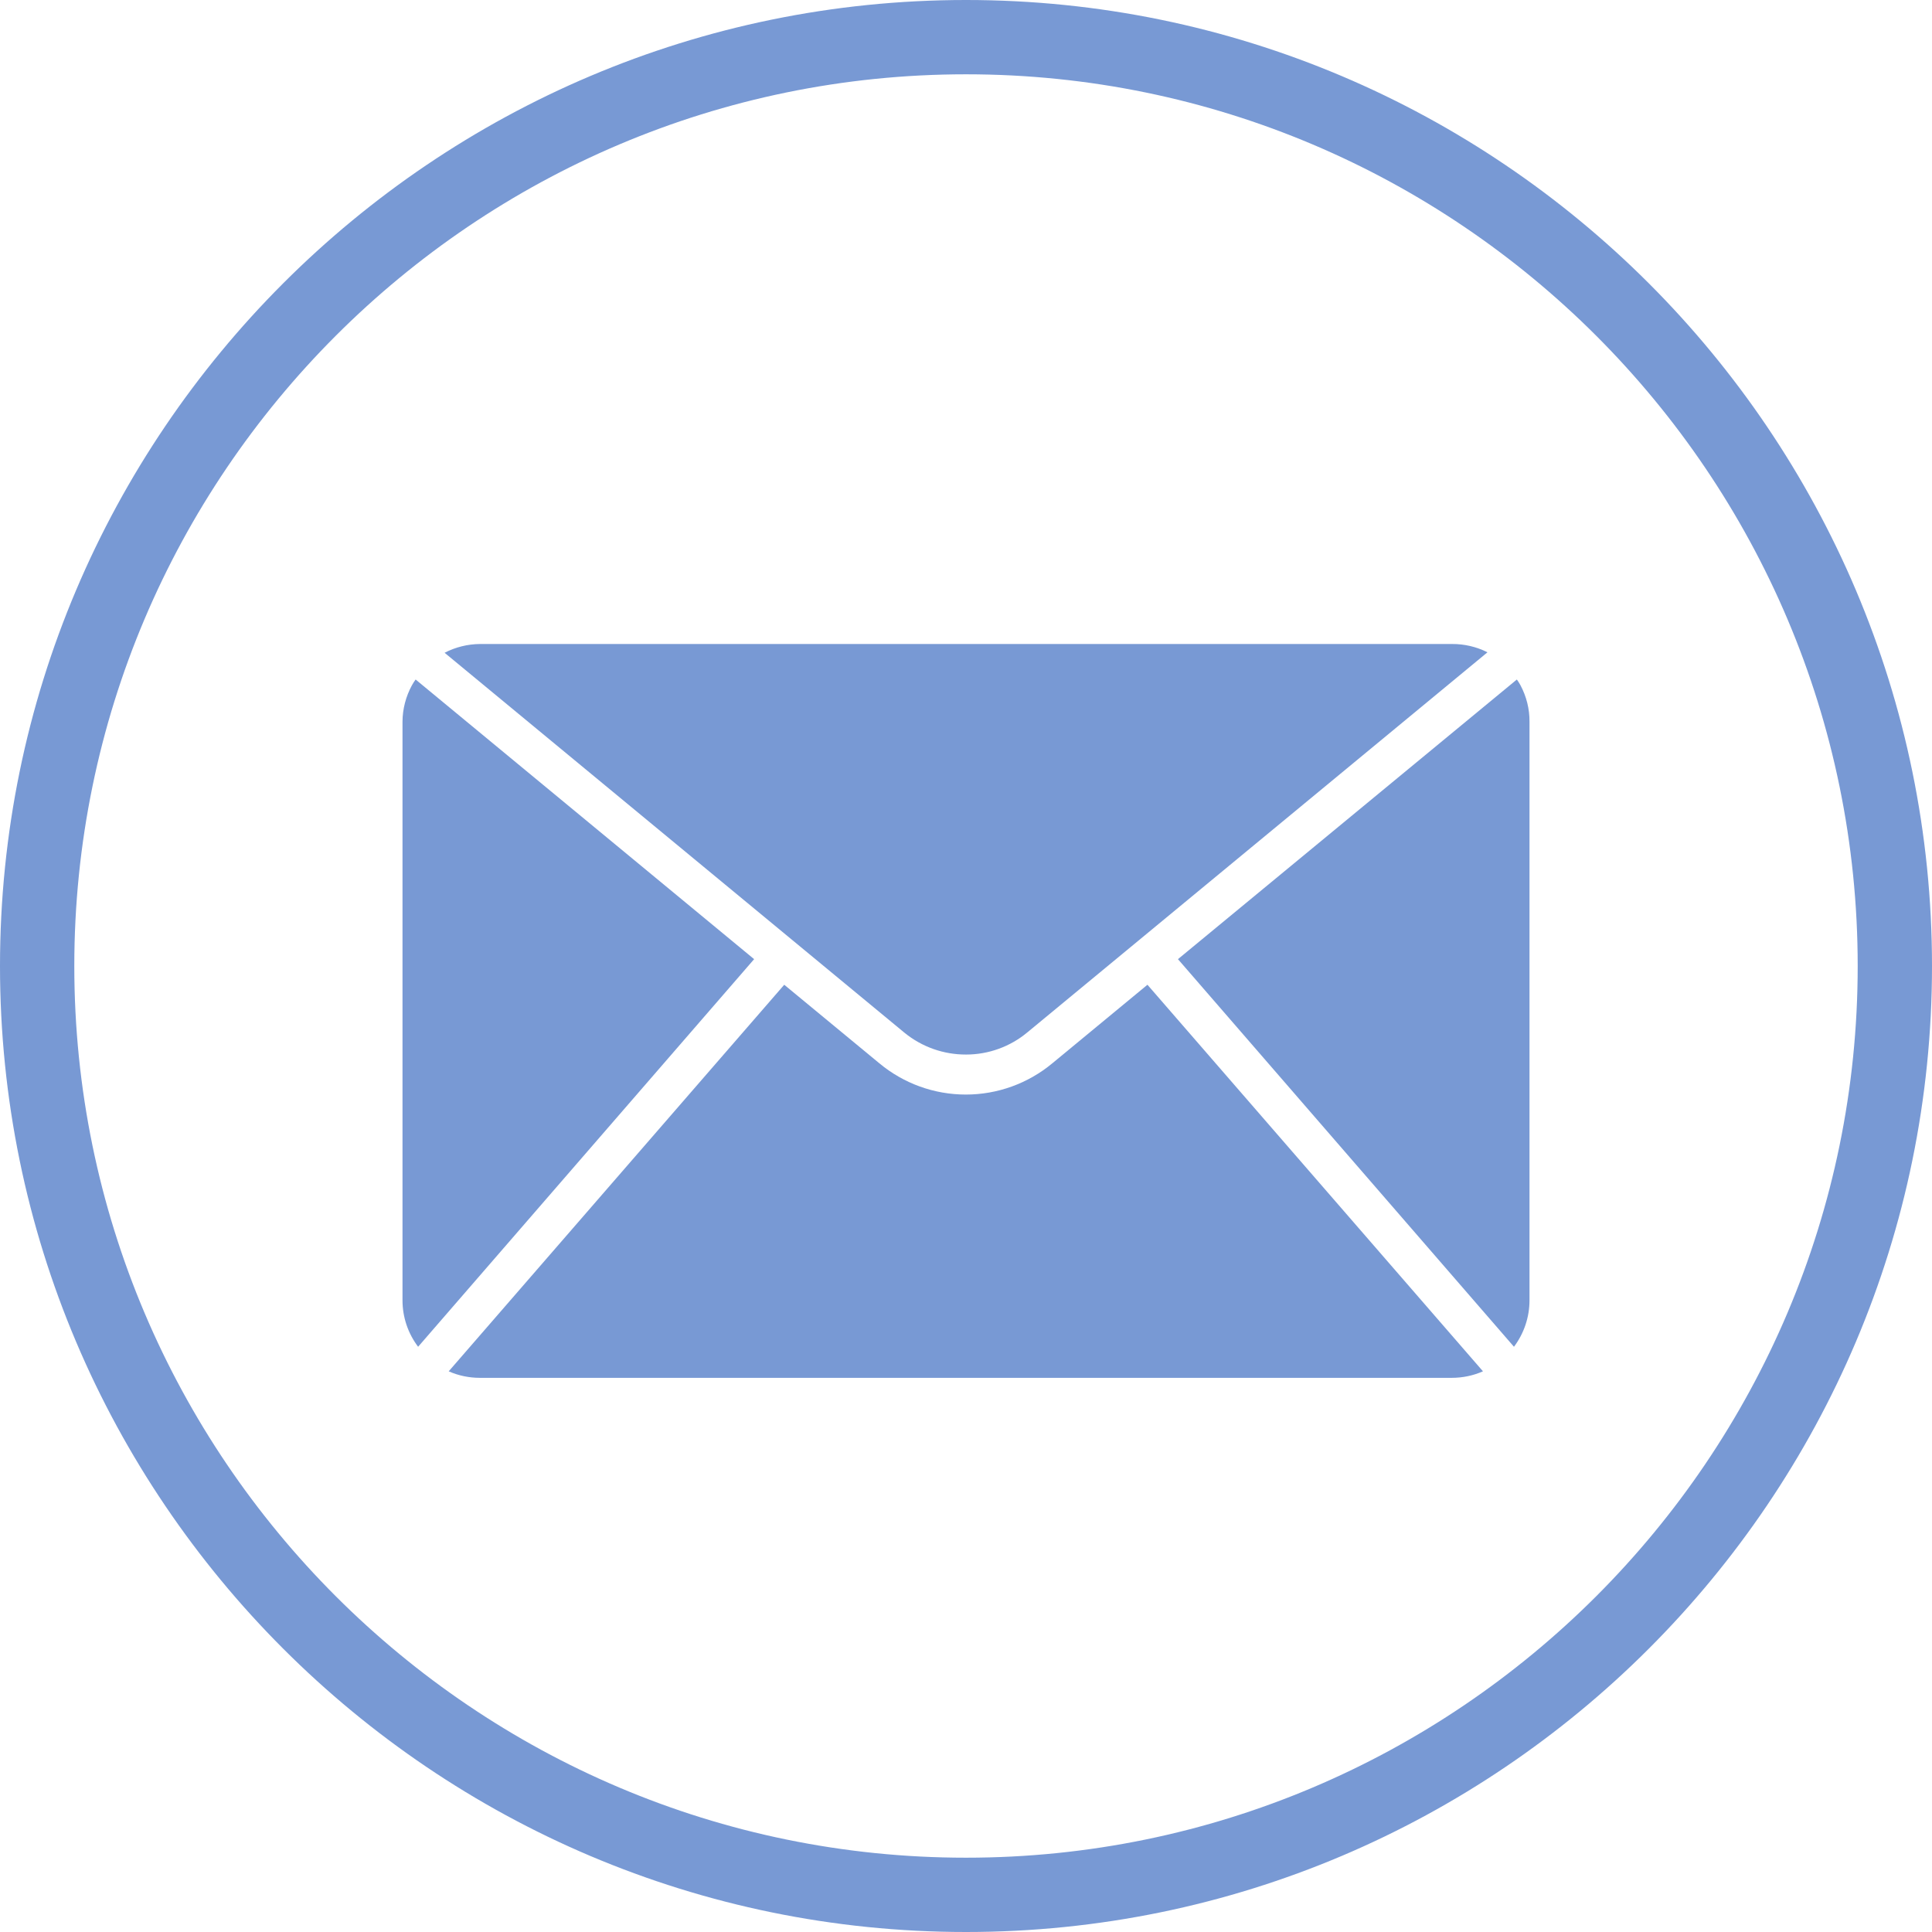
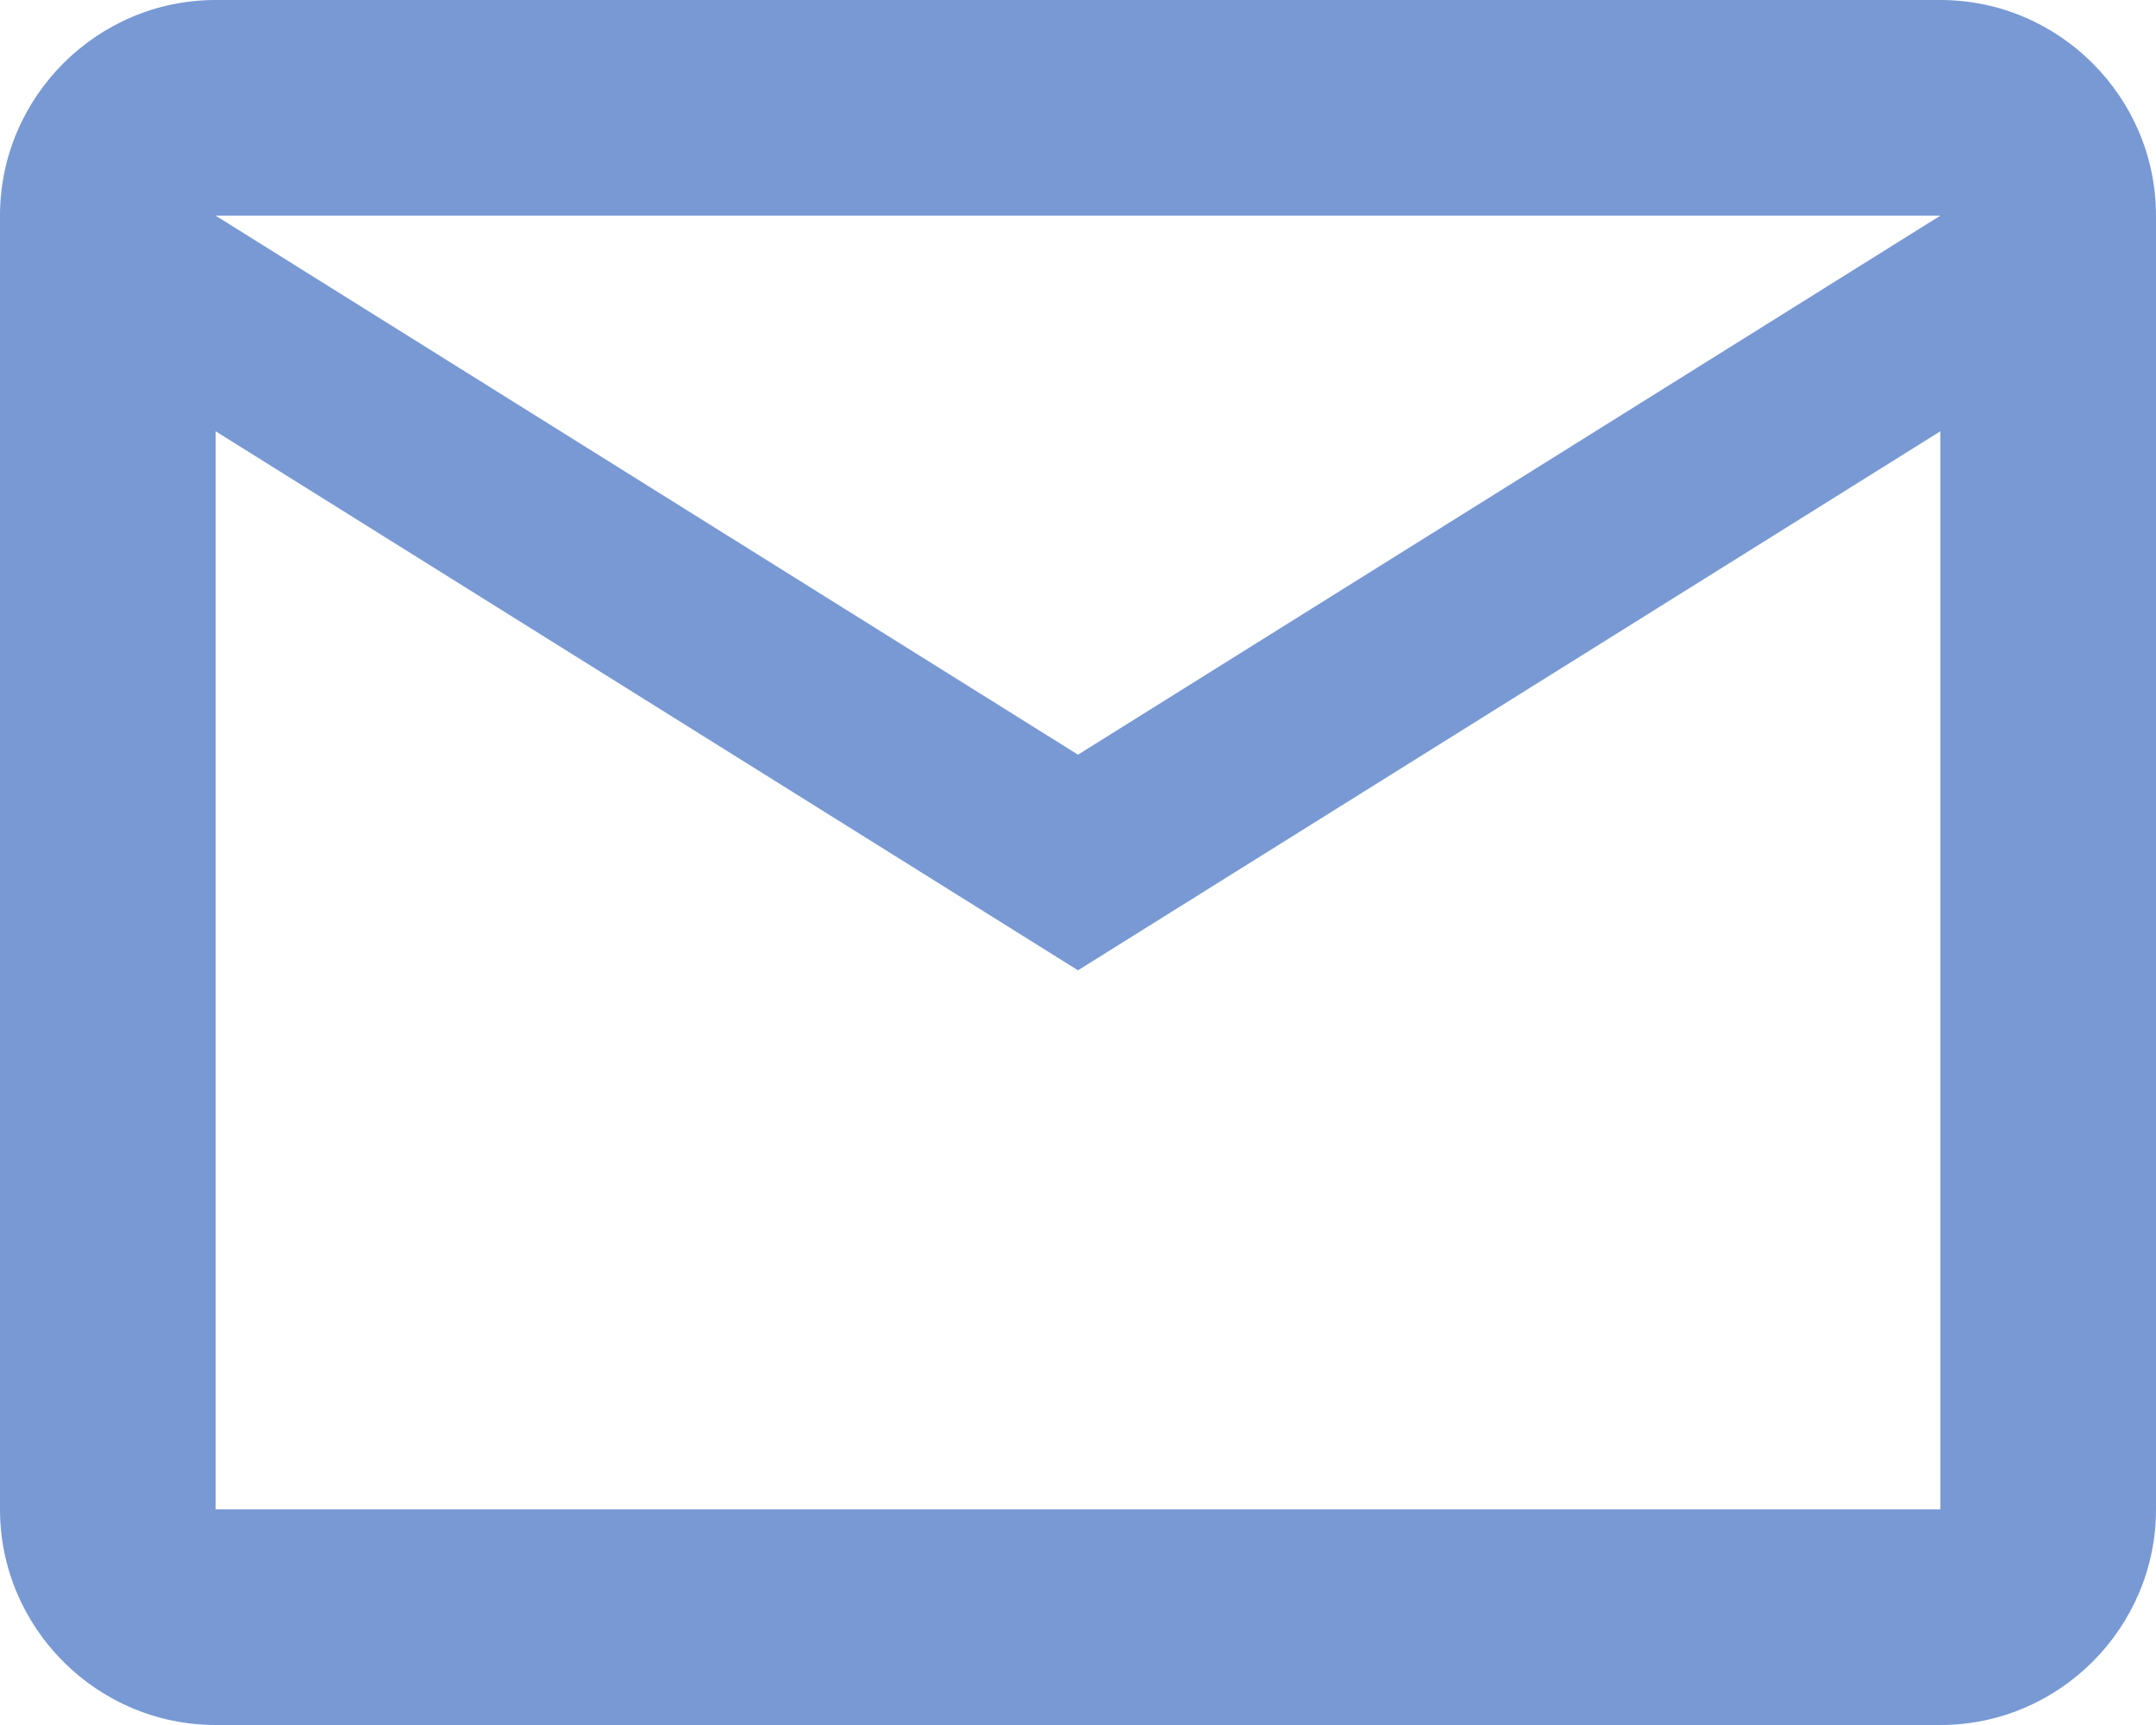
- <svg xmlns="http://www.w3.org/2000/svg" width="24" height="24" viewBox="0 0 24 24" fill="none">
-   <path d="M12 24C5.383 24 0 18.617 0 12C0 5.383 5.383 0 12 0C18.617 0 24 5.383 24 12C24 18.617 18.617 24 12 24ZM12 0.923C5.892 0.923 0.923 5.892 0.923 12C0.923 18.108 5.892 23.077 12 23.077C18.108 23.077 23.077 18.108 23.077 12C23.077 5.892 18.108 0.923 12 0.923Z" fill="#7899D4" />
-   <path d="M18.888 8.513C18.875 8.488 18.859 8.464 18.843 8.441L14.633 11.915L18.807 16.73C18.932 16.564 19 16.361 19 16.153V8.964C19.001 8.806 18.962 8.652 18.888 8.513Z" fill="#7899D4" />
-   <path d="M5.163 8.441C5.146 8.464 5.131 8.488 5.117 8.513C5.042 8.651 5.001 8.806 5 8.964V16.153C5 16.361 5.068 16.564 5.194 16.73L9.368 11.915L5.163 8.441Z" fill="#7899D4" />
-   <path d="M12.001 13.1C12.28 13.1 12.55 13.002 12.764 12.823L18.478 8.103C18.341 8.034 18.19 7.999 18.037 8H5.965C5.811 8.001 5.66 8.038 5.523 8.109L11.237 12.83C11.453 13.006 11.723 13.101 12.001 13.1Z" fill="#7899D4" />
-   <path d="M13.072 13.209C12.77 13.46 12.39 13.597 11.998 13.597C11.605 13.597 11.226 13.46 10.924 13.209L9.742 12.233L5.574 17.035C5.696 17.089 5.828 17.116 5.962 17.116H18.034C18.168 17.116 18.299 17.089 18.422 17.035L14.254 12.233L13.072 13.209Z" fill="#7899D4" />
+ <svg xmlns="http://www.w3.org/2000/svg" width="20" height="16" viewBox="0 0 20 16" fill="none">
+   <path fill-rule="evenodd" clip-rule="evenodd" d="M20 2C20 0.9 19.1 0 18 0H2C0.9 0 0 0.9 0 2V14C0 15.1 0.9 16 2 16H18C19.1 16 20 15.1 20 14V2ZM18 2L10 7L2 2H18ZM18 14H2V4L10 9L18 4V14Z" fill="#7899D4" />
</svg>
